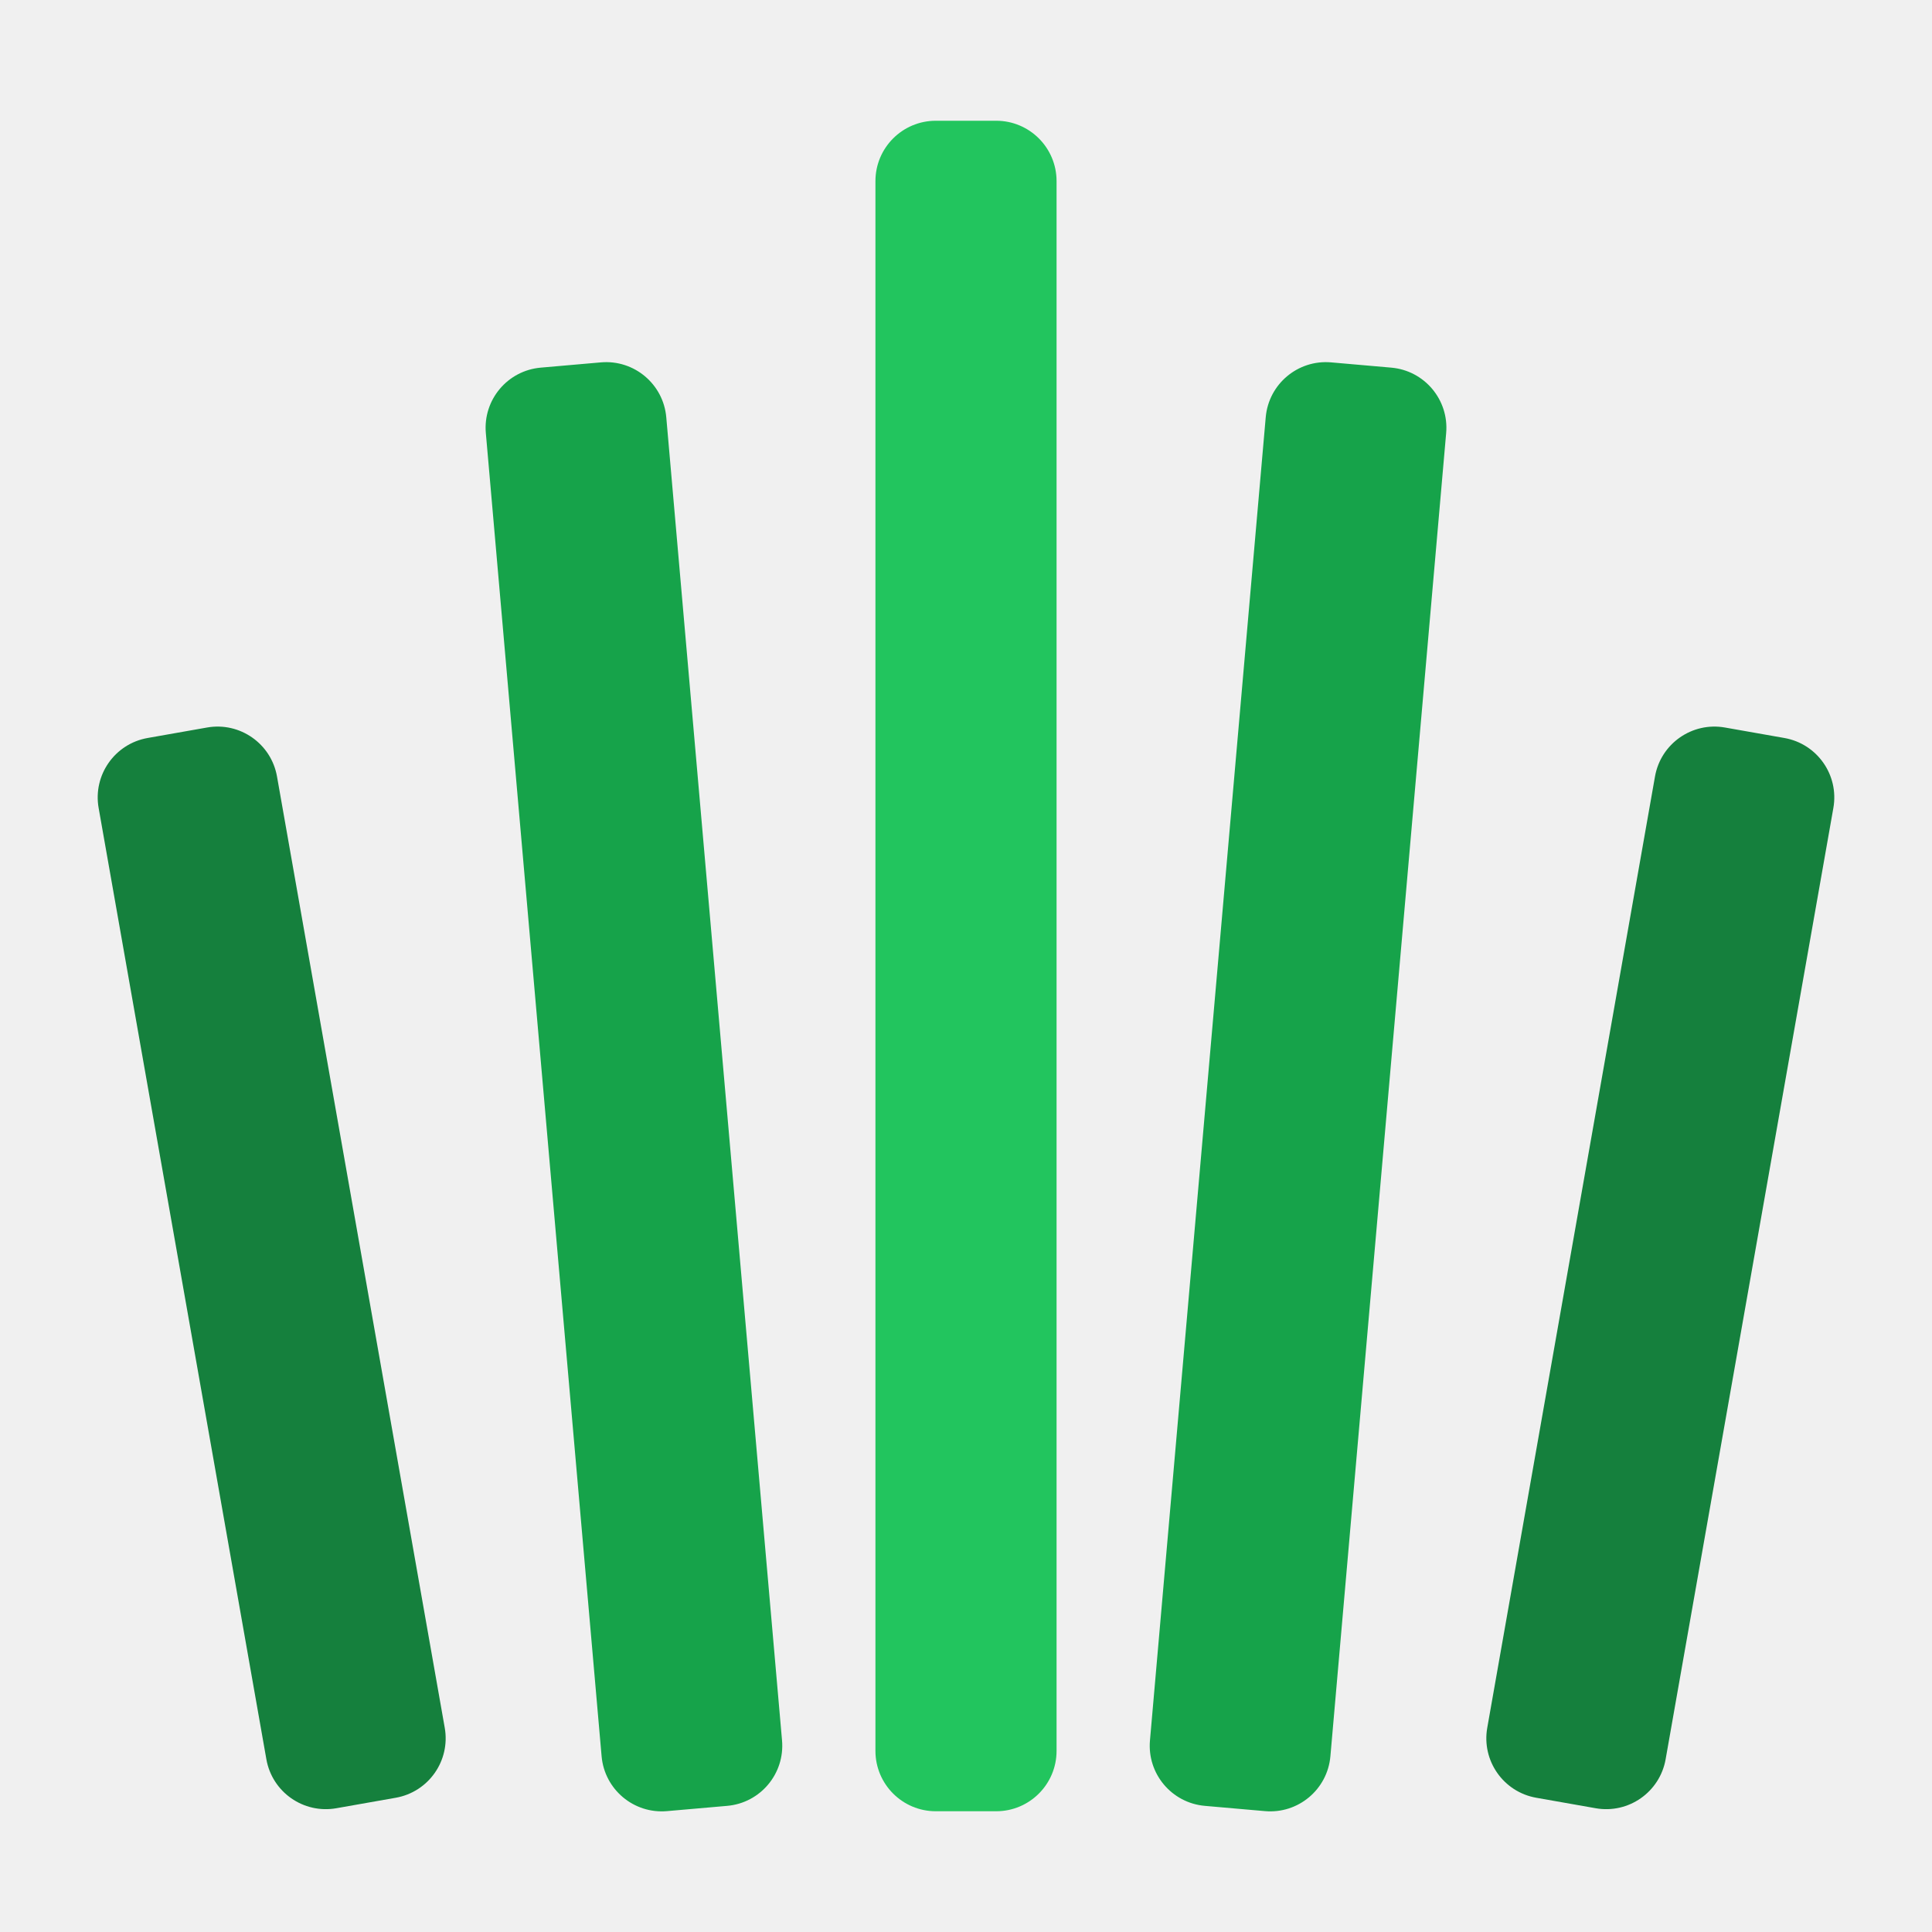
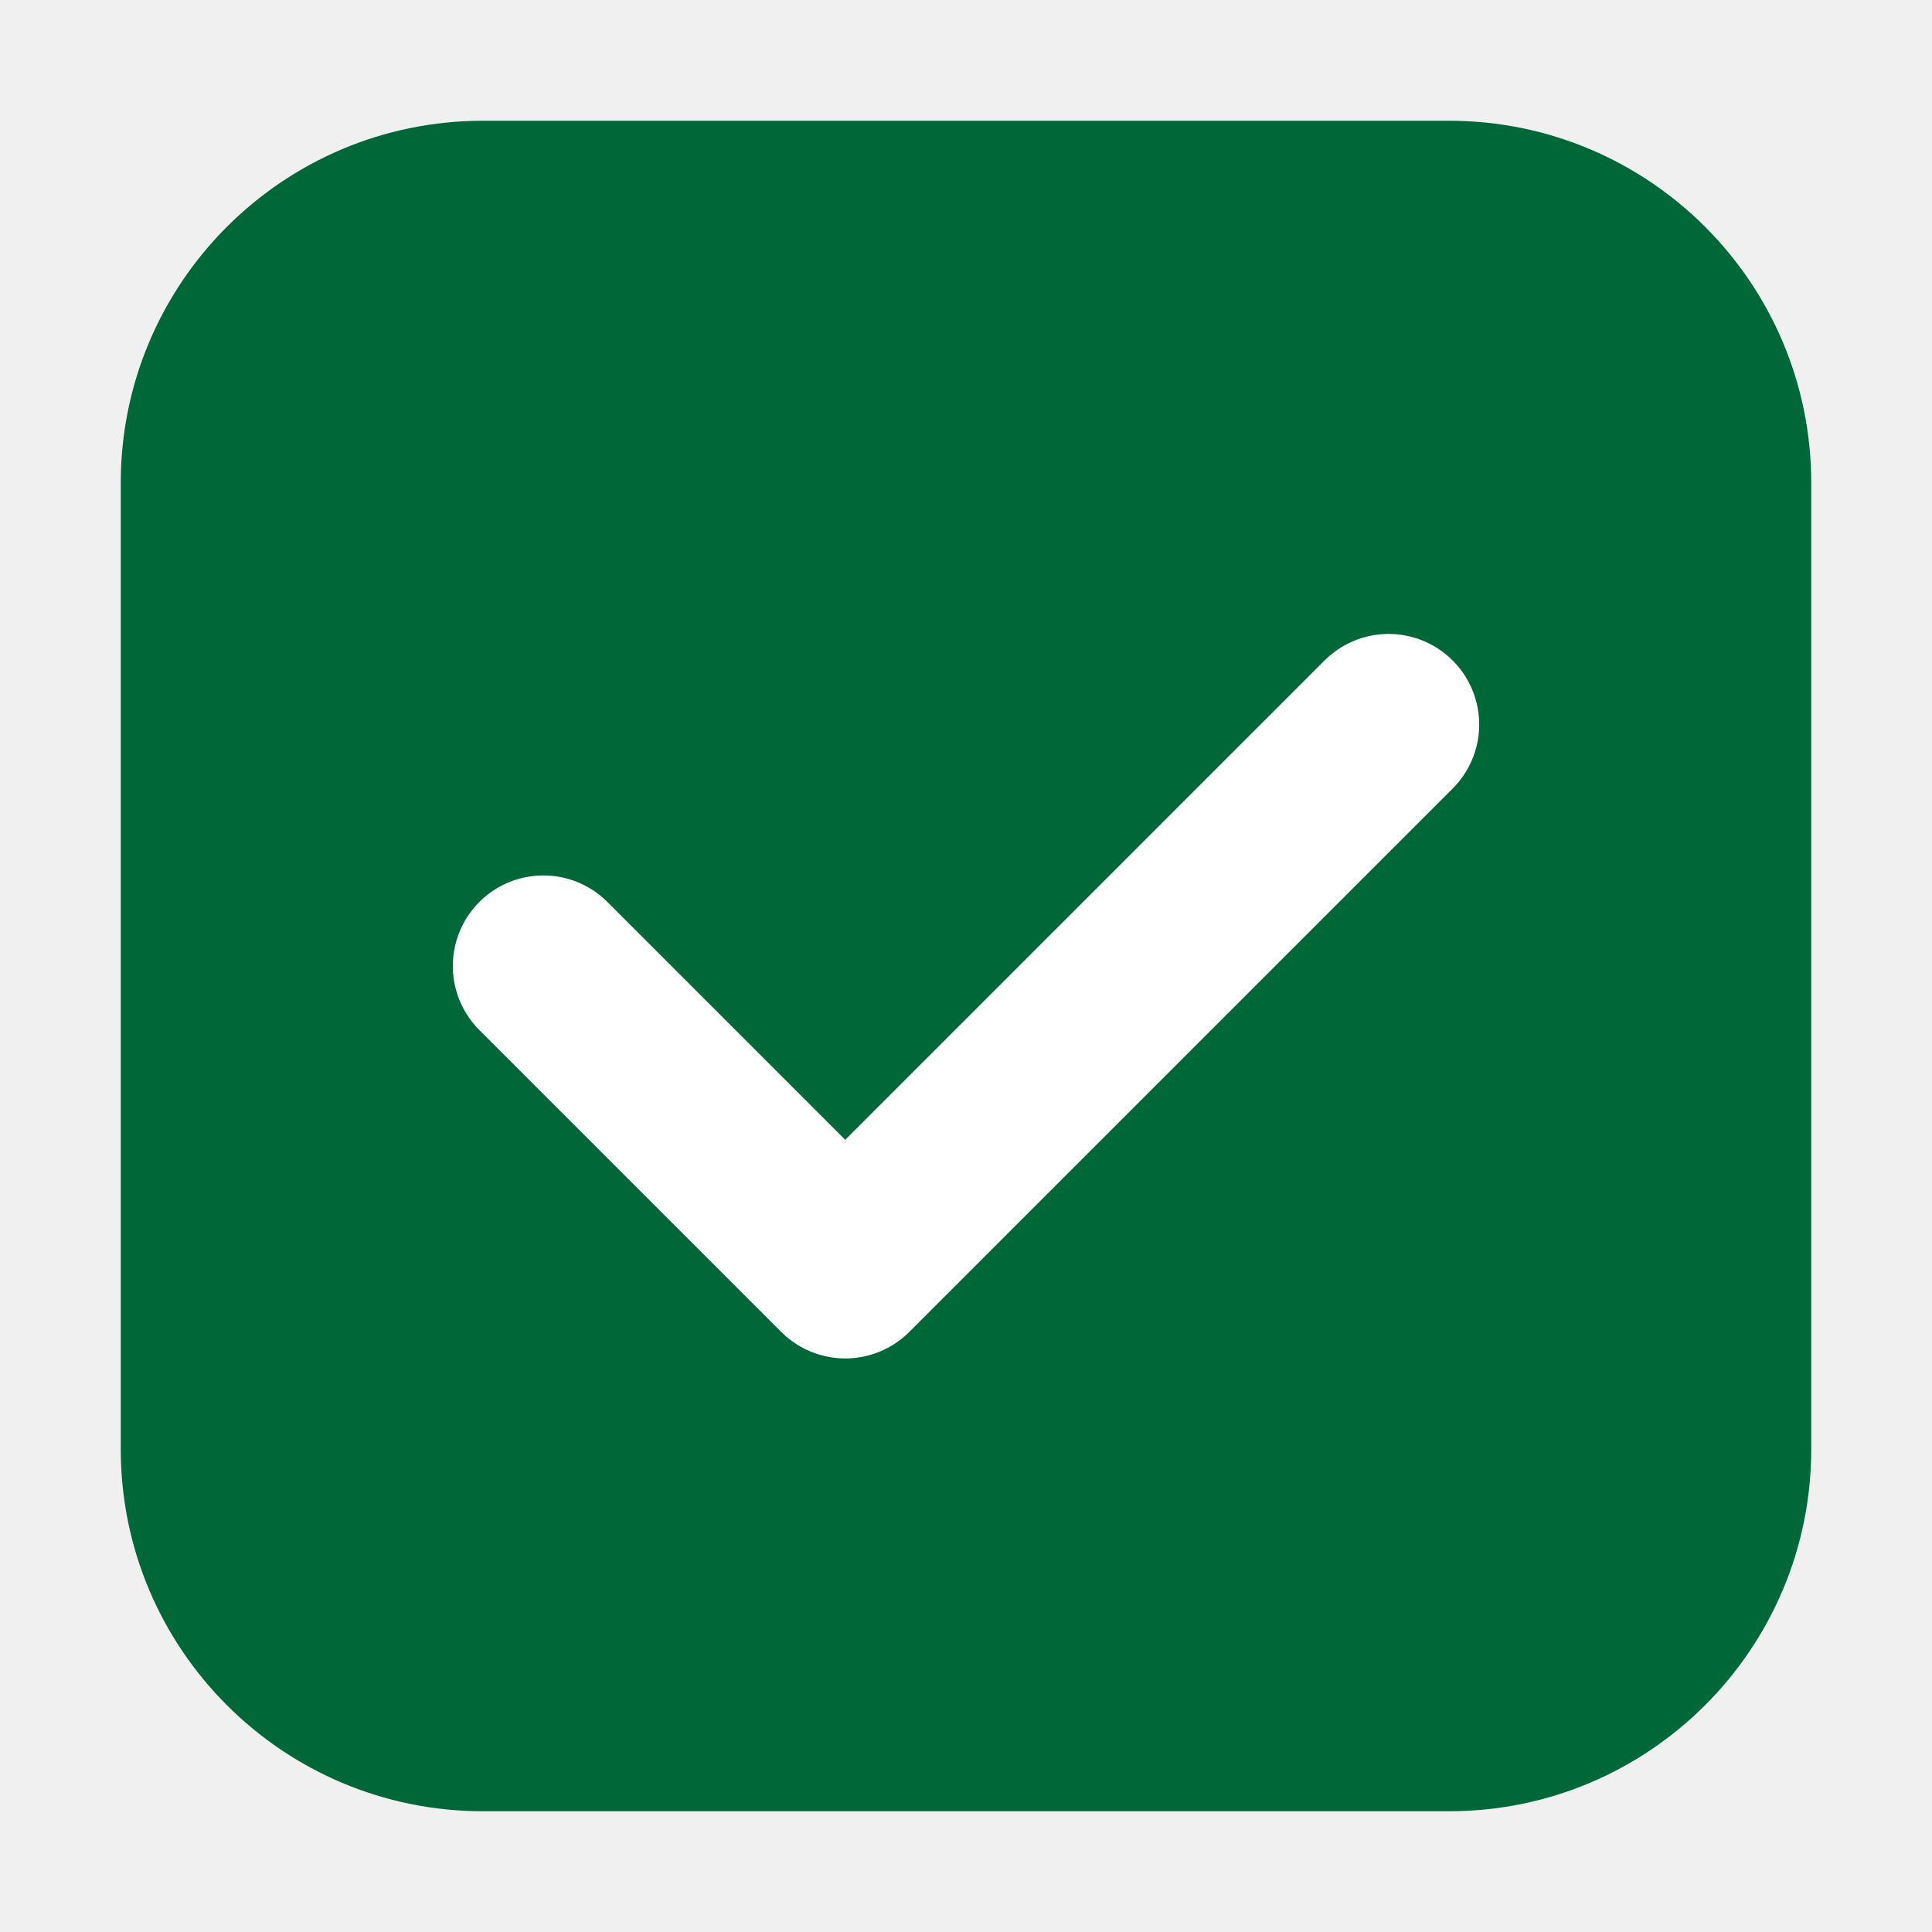
- <svg xmlns="http://www.w3.org/2000/svg" viewBox="0 0 32 32">
-   <rect x="3" y="12" width="3" height="18" rx="1" fill="#15803d" transform="rotate(-10 4.5 21)" />
-   <rect x="9" y="6" width="3" height="24" rx="1" fill="#16a34a" transform="rotate(-5 10.5 18)" />
-   <rect x="14.5" y="2" width="3" height="28" rx="1" fill="#22c55e" />
-   <rect x="20" y="6" width="3" height="24" rx="1" fill="#16a34a" transform="rotate(5 21.5 18)" />
-   <rect x="26" y="12" width="3" height="18" rx="1" fill="#15803d" transform="rotate(10 27.5 21)" />
+ <svg xmlns="http://www.w3.org/2000/svg" viewBox="0 0 32 32" width="32" height="32">
+   <rect width="28" height="28" x="2" y="2" rx="6" fill="#006838" />
+   <path d="M9 16l5 5 9-9" stroke="white" stroke-width="3" stroke-linecap="round" stroke-linejoin="round" fill="none" />
</svg>
